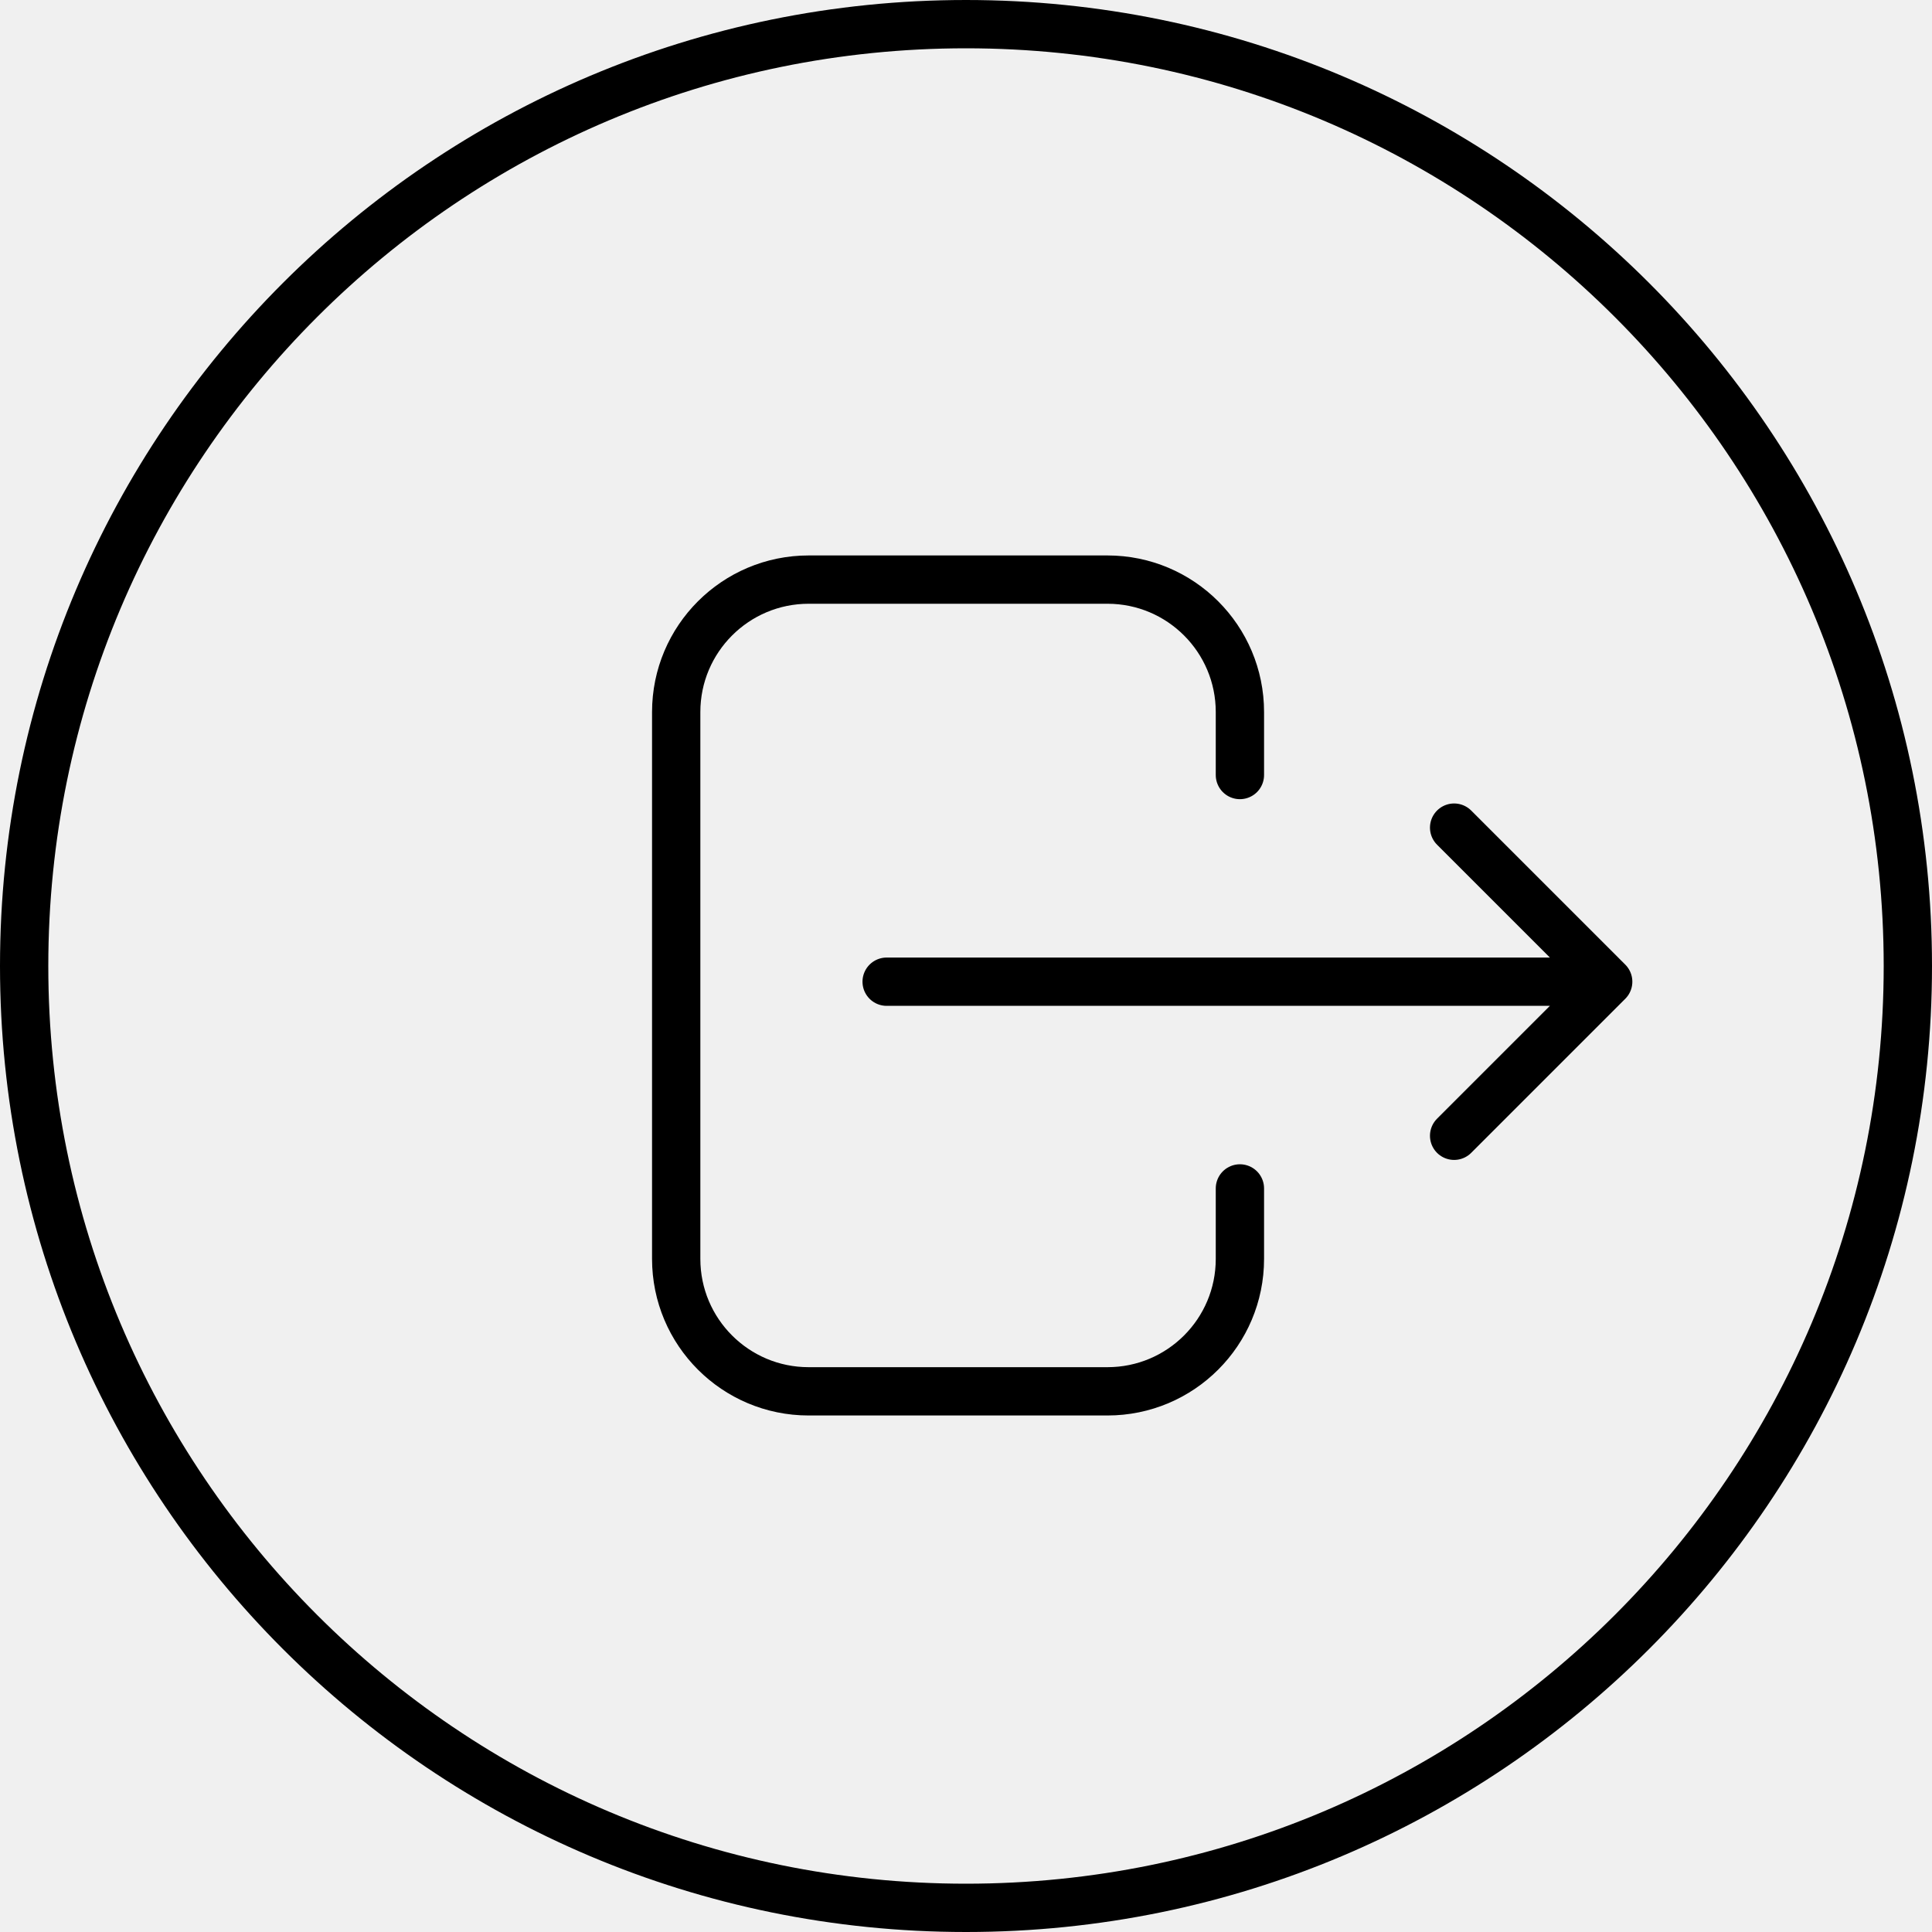
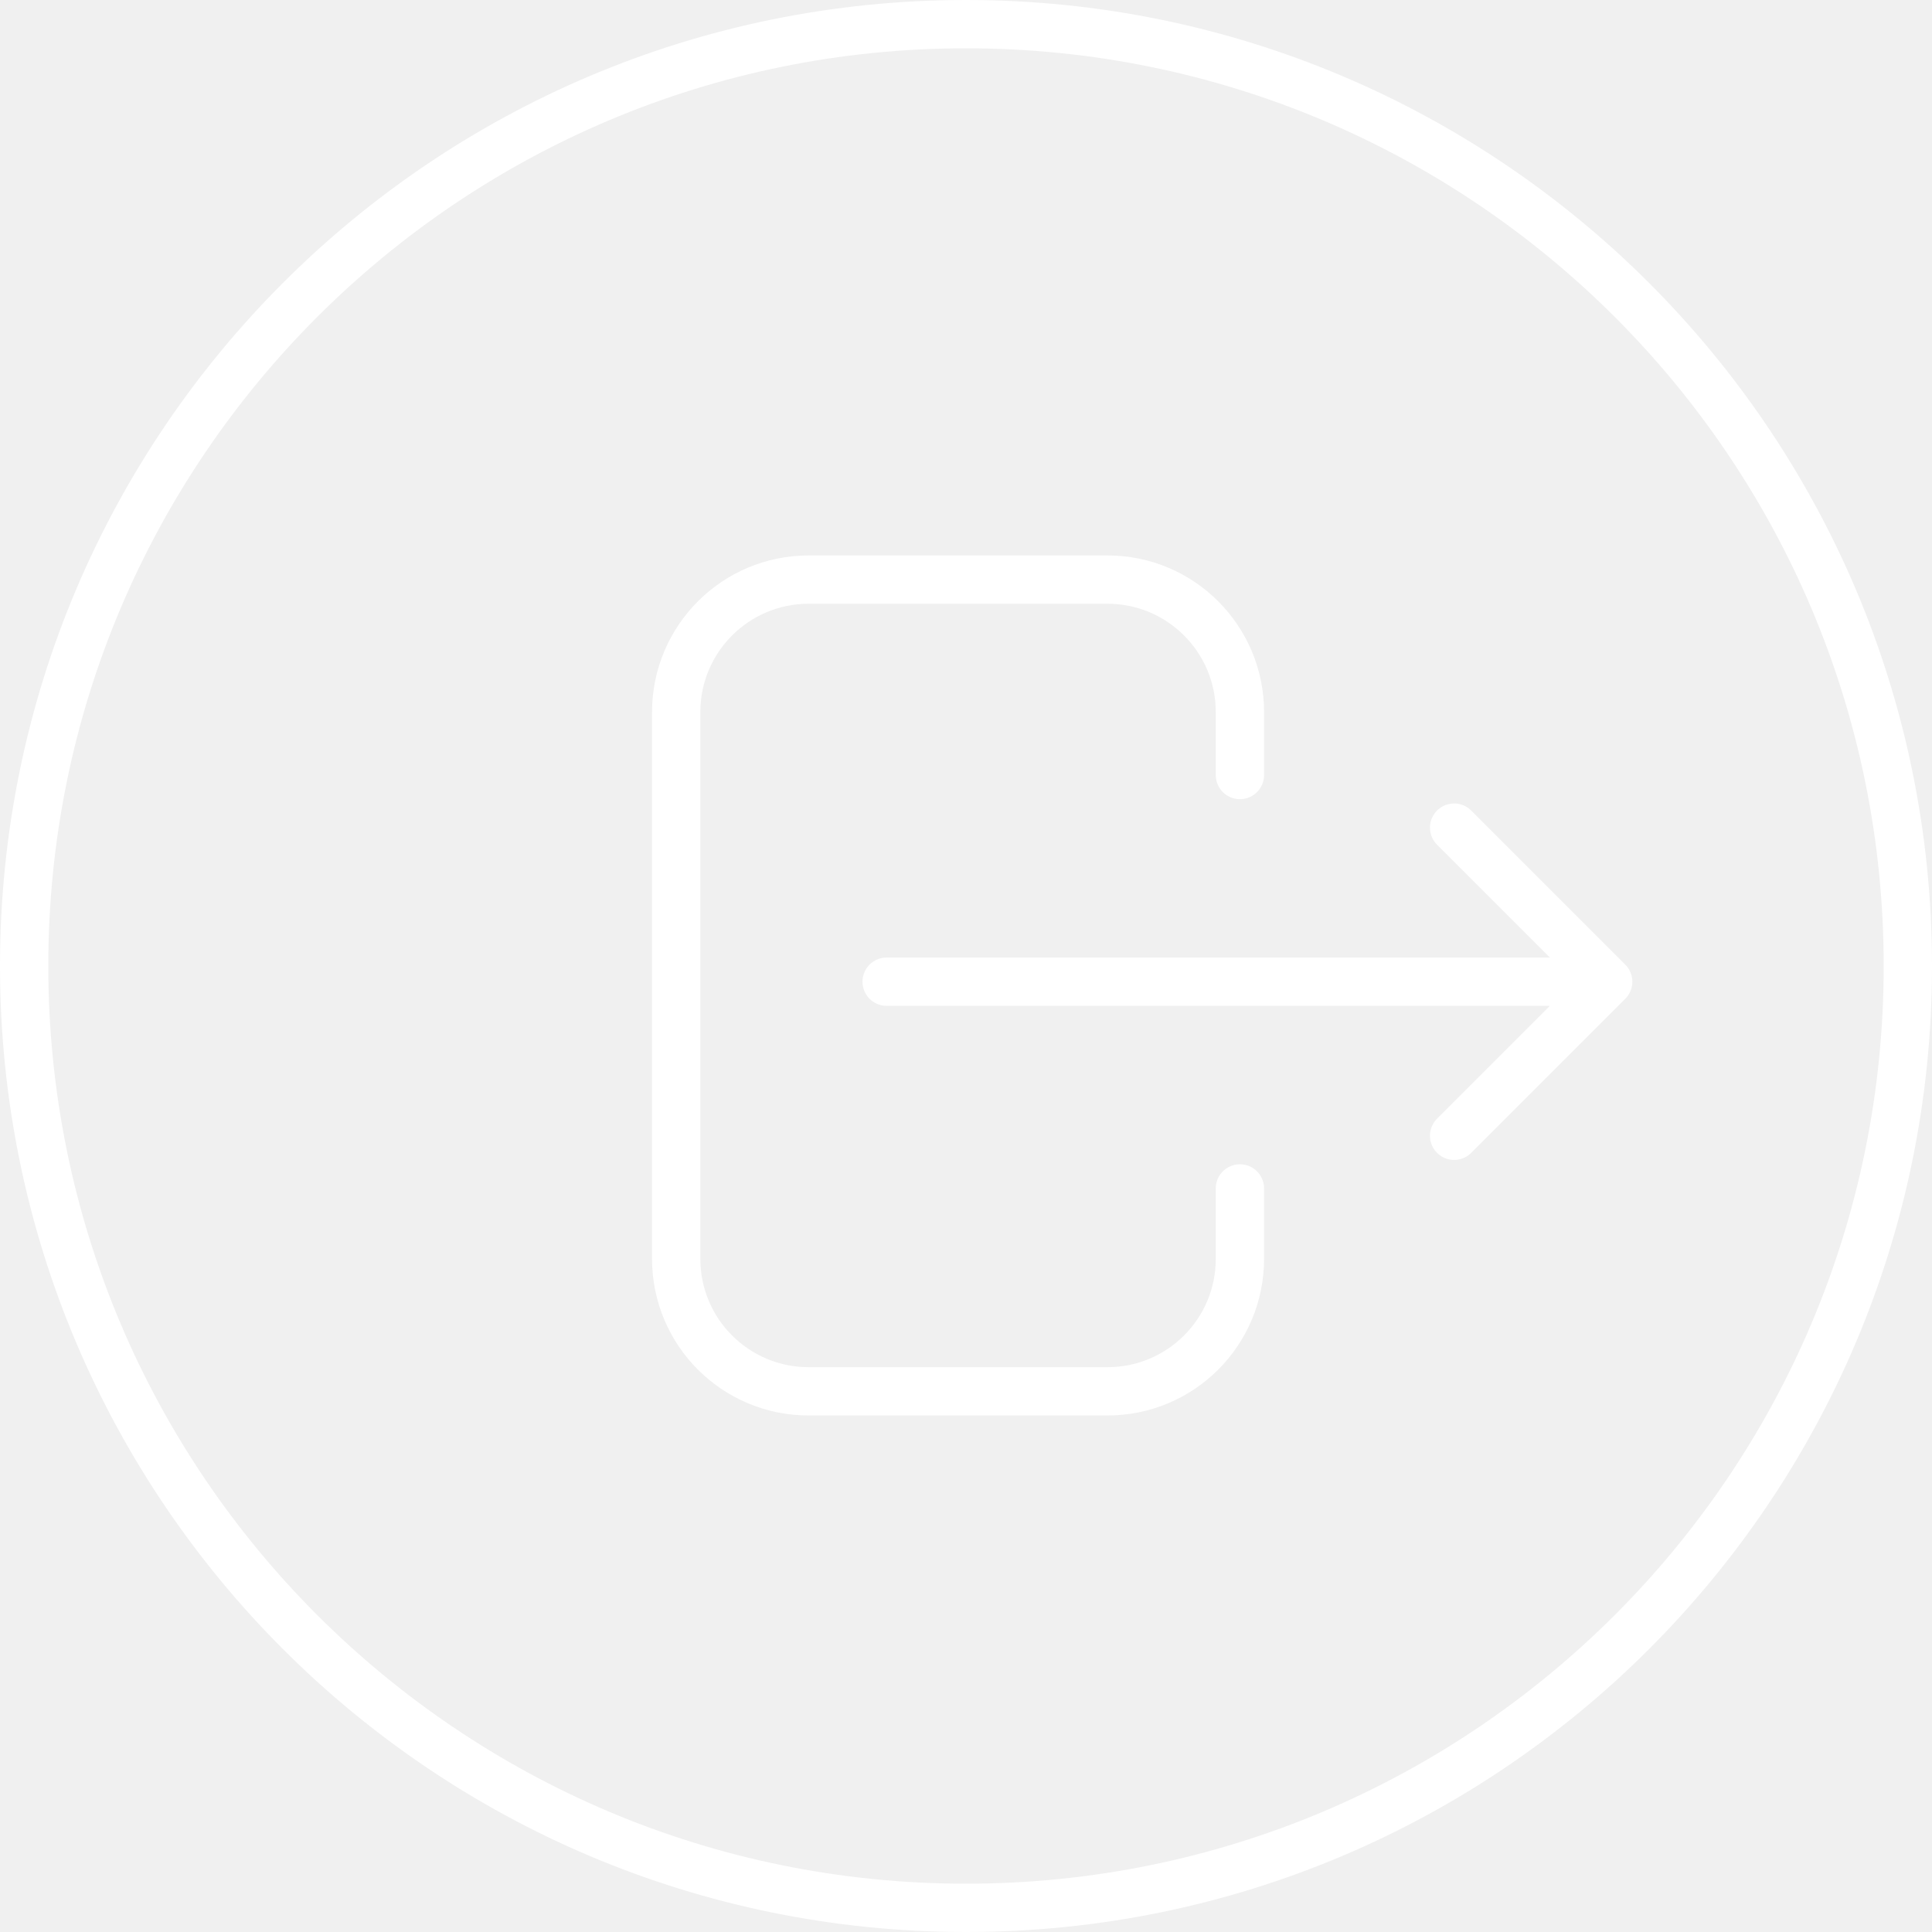
<svg xmlns="http://www.w3.org/2000/svg" width="40" height="40" viewBox="0 0 40 40" fill="none">
-   <path d="M25.671 16.046V14.742C25.671 13.228 24.444 12 22.929 12H16.742C15.228 12 14 13.228 14 14.742V26.064C14 27.579 15.228 28.806 16.742 28.806H22.929C24.444 28.806 25.671 27.579 25.671 26.064V24.605M18.357 20.325H33.296M33.296 20.325L30.106 23.515M33.296 20.325L30.106 17.135" stroke="black" stroke-linecap="round" stroke-linejoin="round" />
-   <circle cx="20" cy="20" r="19.5" stroke="black" />
+   <path d="M25.671 16.046V14.742C25.671 13.228 24.444 12 22.929 12H16.742C15.228 12 14 13.228 14 14.742V26.064C14 27.579 15.228 28.806 16.742 28.806H22.929C24.444 28.806 25.671 27.579 25.671 26.064V24.605M18.357 20.325H33.296M33.296 20.325L30.106 23.515M33.296 20.325L30.106 17.135" stroke="white" stroke-linecap="round" stroke-linejoin="round" />
+   <circle cx="20" cy="20" r="19.5" stroke="white" />
</svg>
